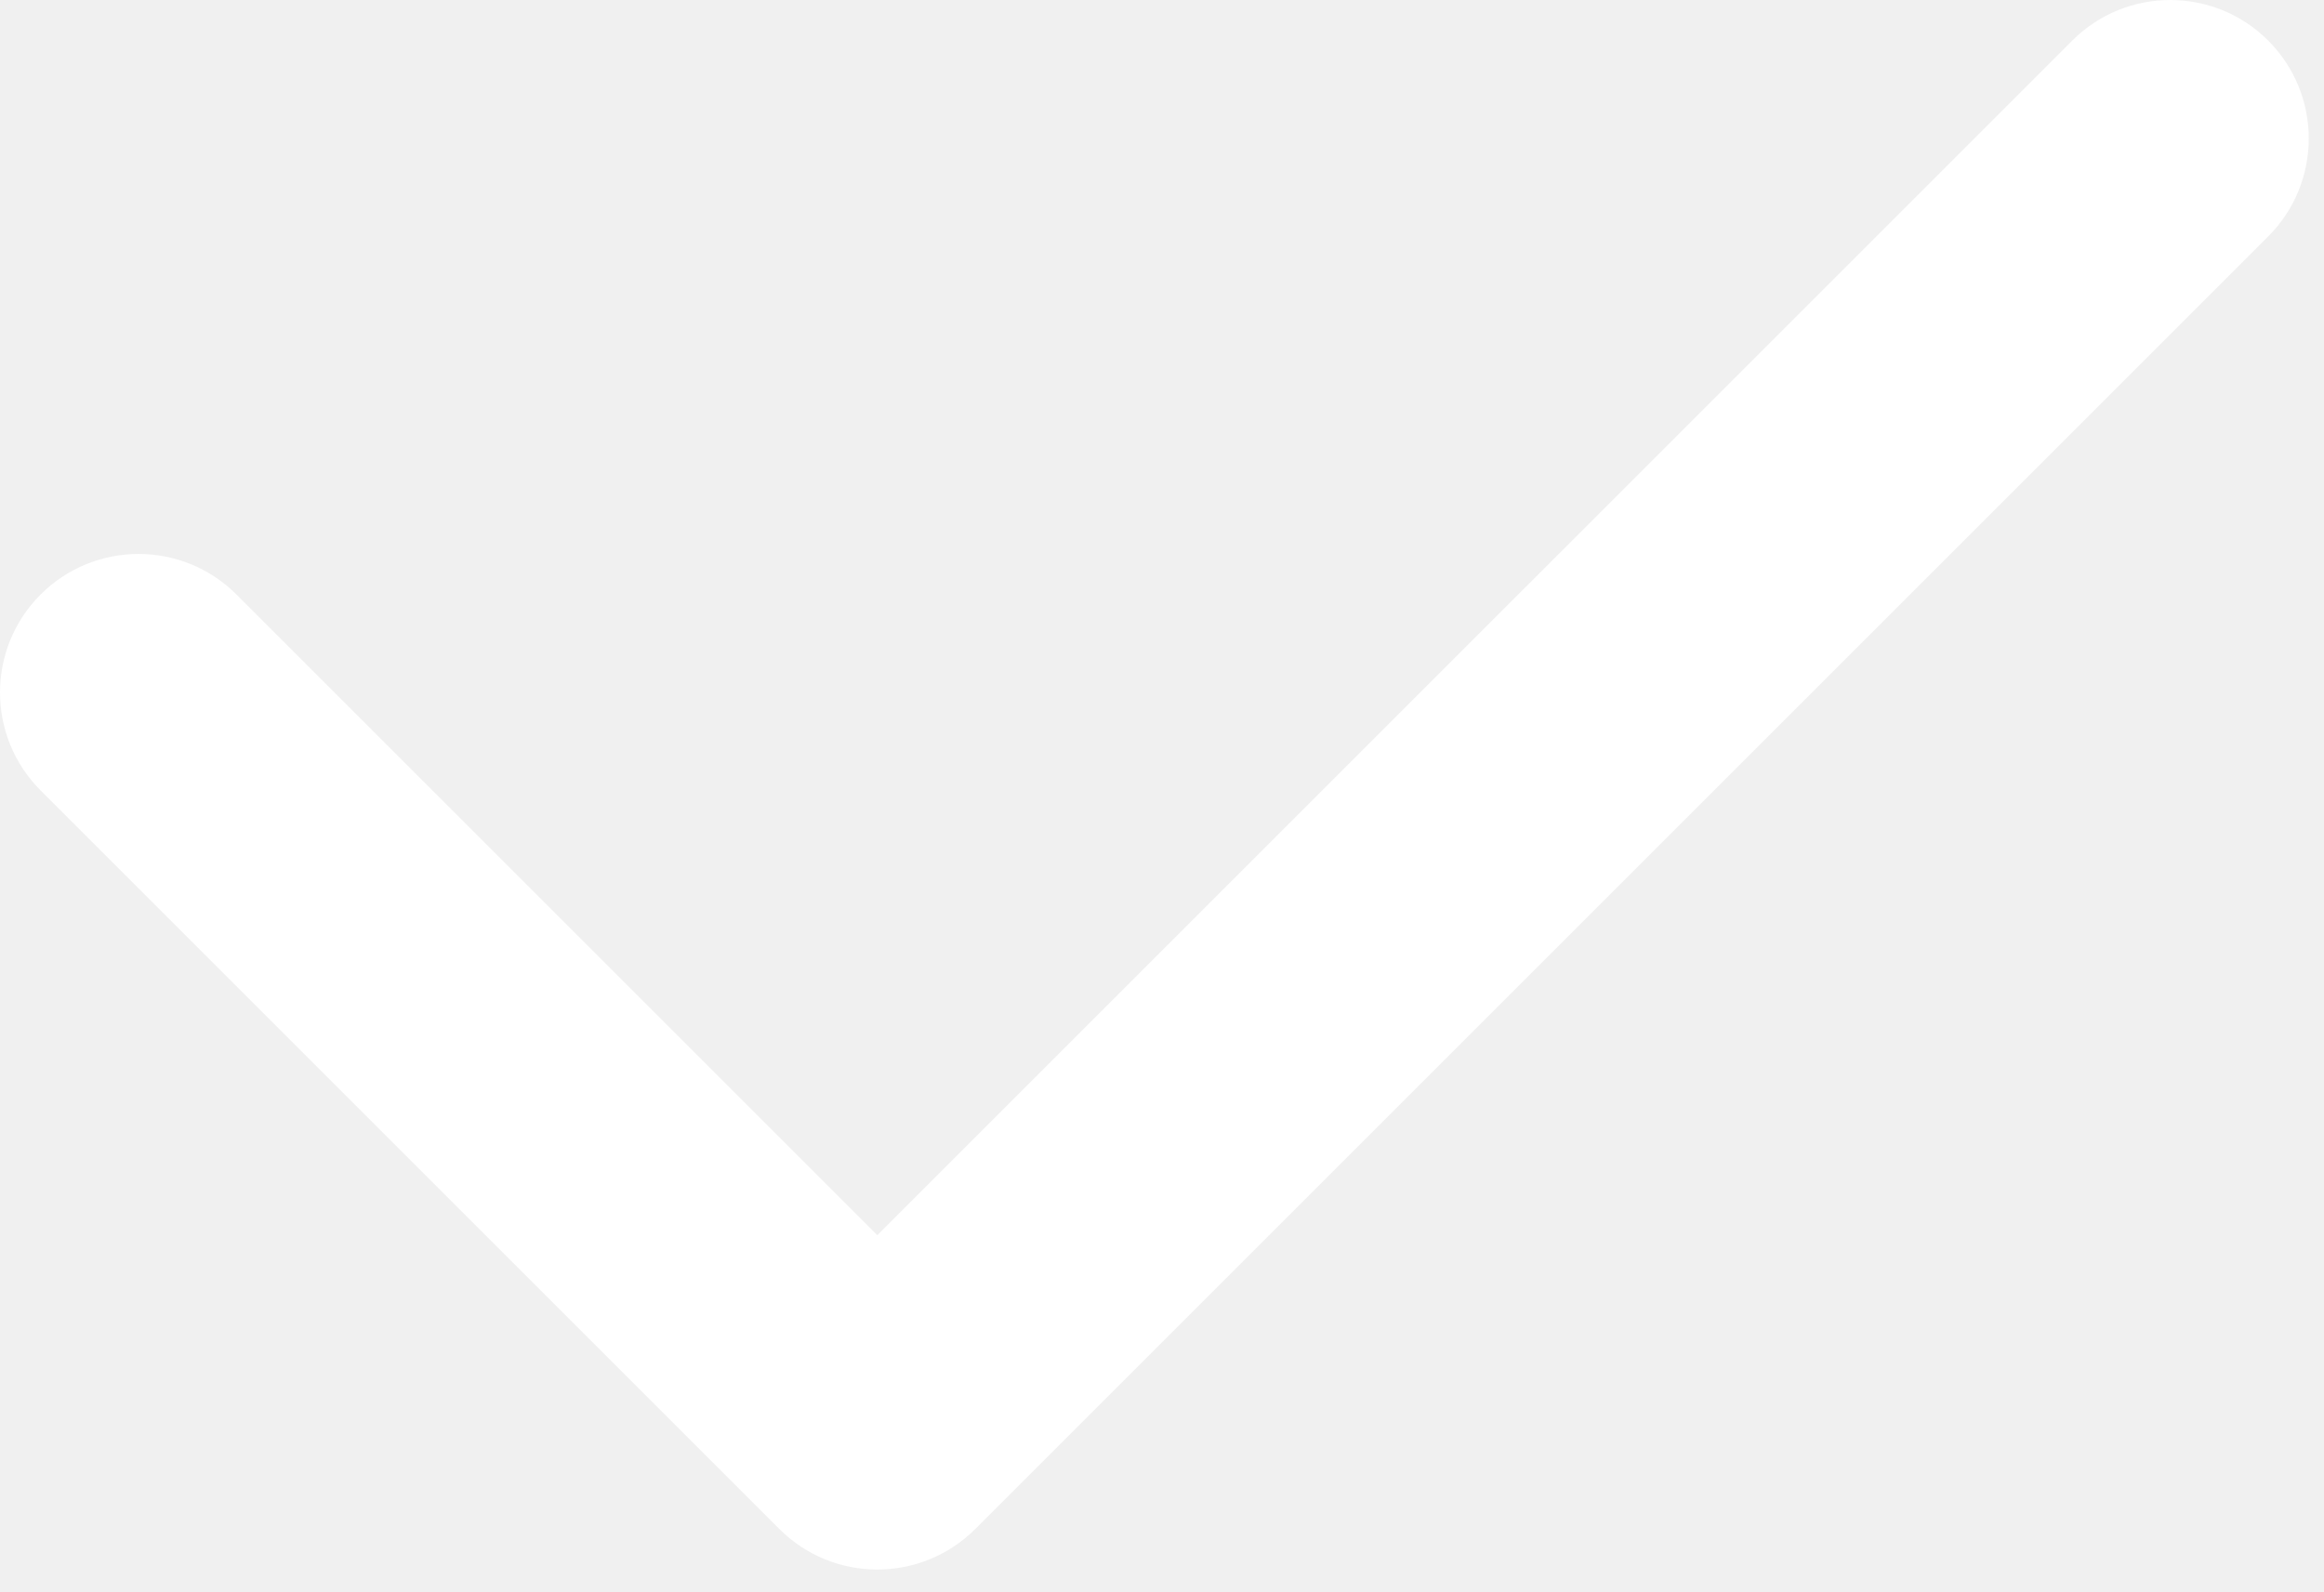
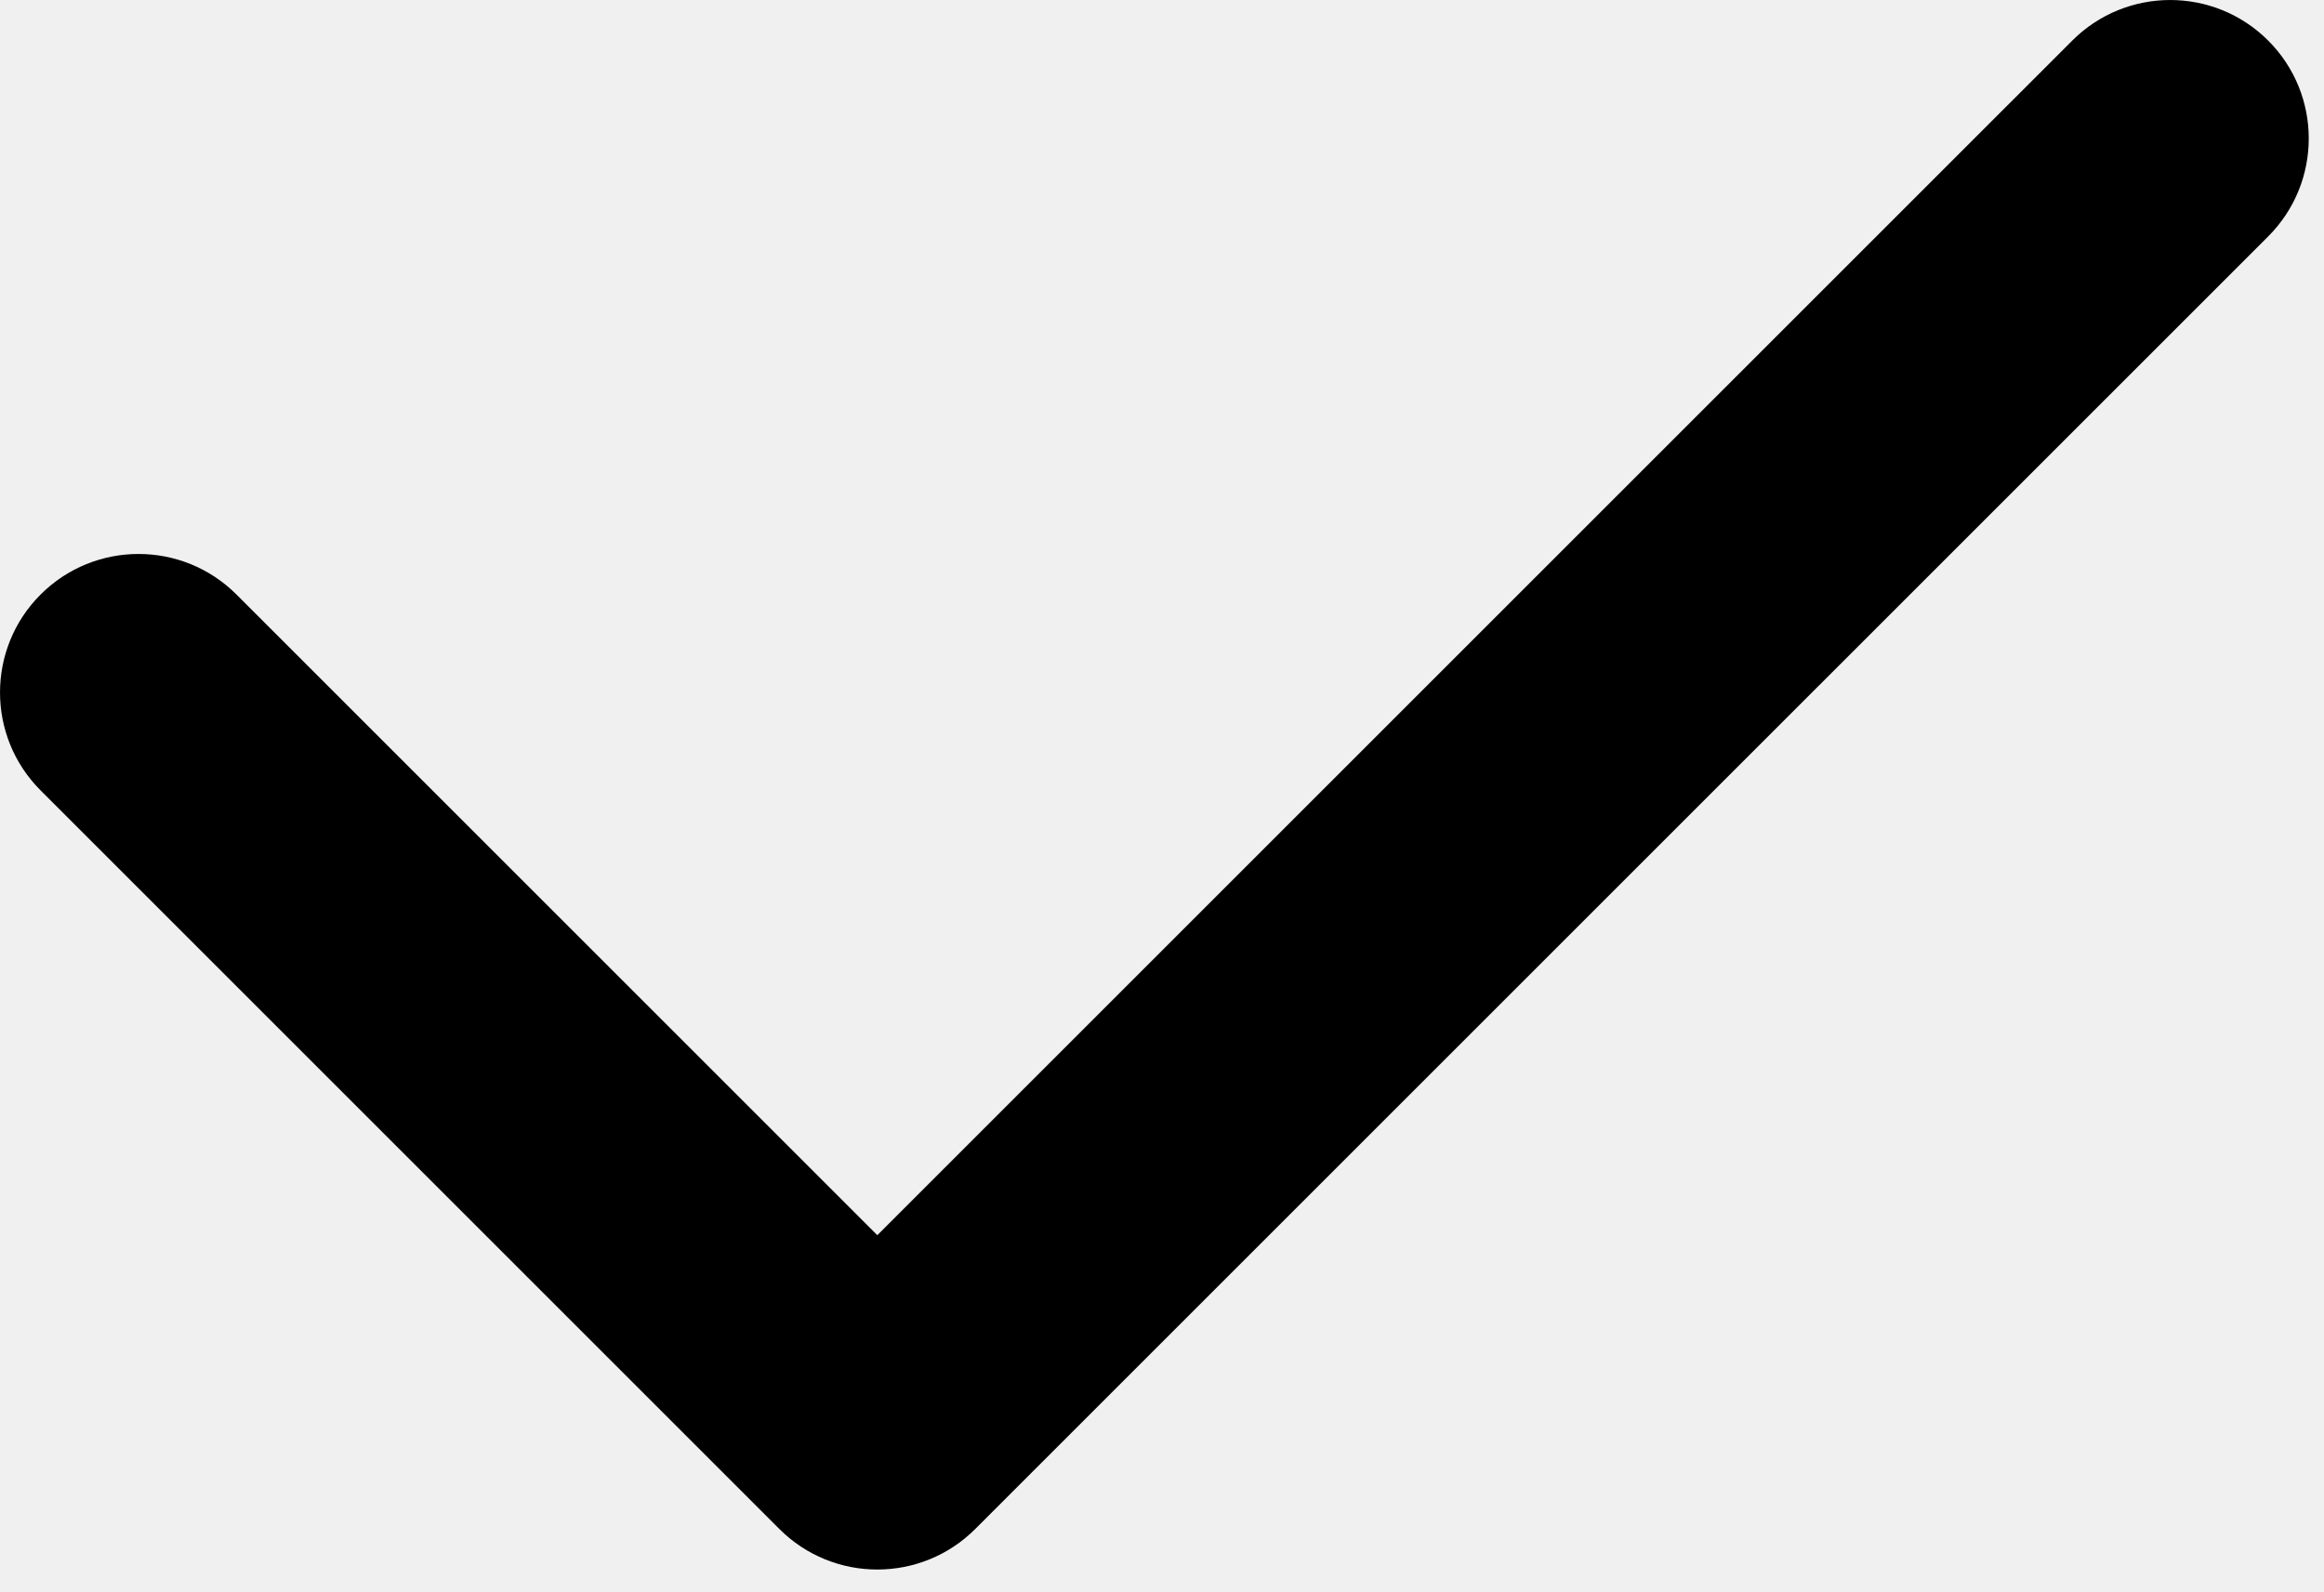
- <svg xmlns="http://www.w3.org/2000/svg" width="54" height="37" viewBox="0 0 54 37" fill="none">
-   <path fill-rule="evenodd" clip-rule="evenodd" d="M52.703 0.943C53.96 2.2 53.96 4.238 52.703 5.495L22.661 35.536C21.404 36.793 19.366 36.793 18.109 35.536L0.943 18.37C-0.314 17.113 -0.314 15.075 0.943 13.818C2.2 12.561 4.238 12.561 5.495 13.818L20.385 28.708L48.151 0.943C49.408 -0.314 51.446 -0.314 52.703 0.943Z" fill="white" />
+ <svg xmlns="http://www.w3.org/2000/svg" viewBox="0 0 54 37" fill="none">
+   <path fill-rule="evenodd" clip-rule="evenodd" d="M52.703 0.943C53.96 2.2 53.96 4.238 52.703 5.495L22.661 35.536C21.404 36.793 19.366 36.793 18.109 35.536L0.943 18.37C-0.314 17.113 -0.314 15.075 0.943 13.818C2.2 12.561 4.238 12.561 5.495 13.818L20.385 28.708L48.151 0.943C49.408 -0.314 51.446 -0.314 52.703 0.943Z" fill="currentColor" />
</svg>
